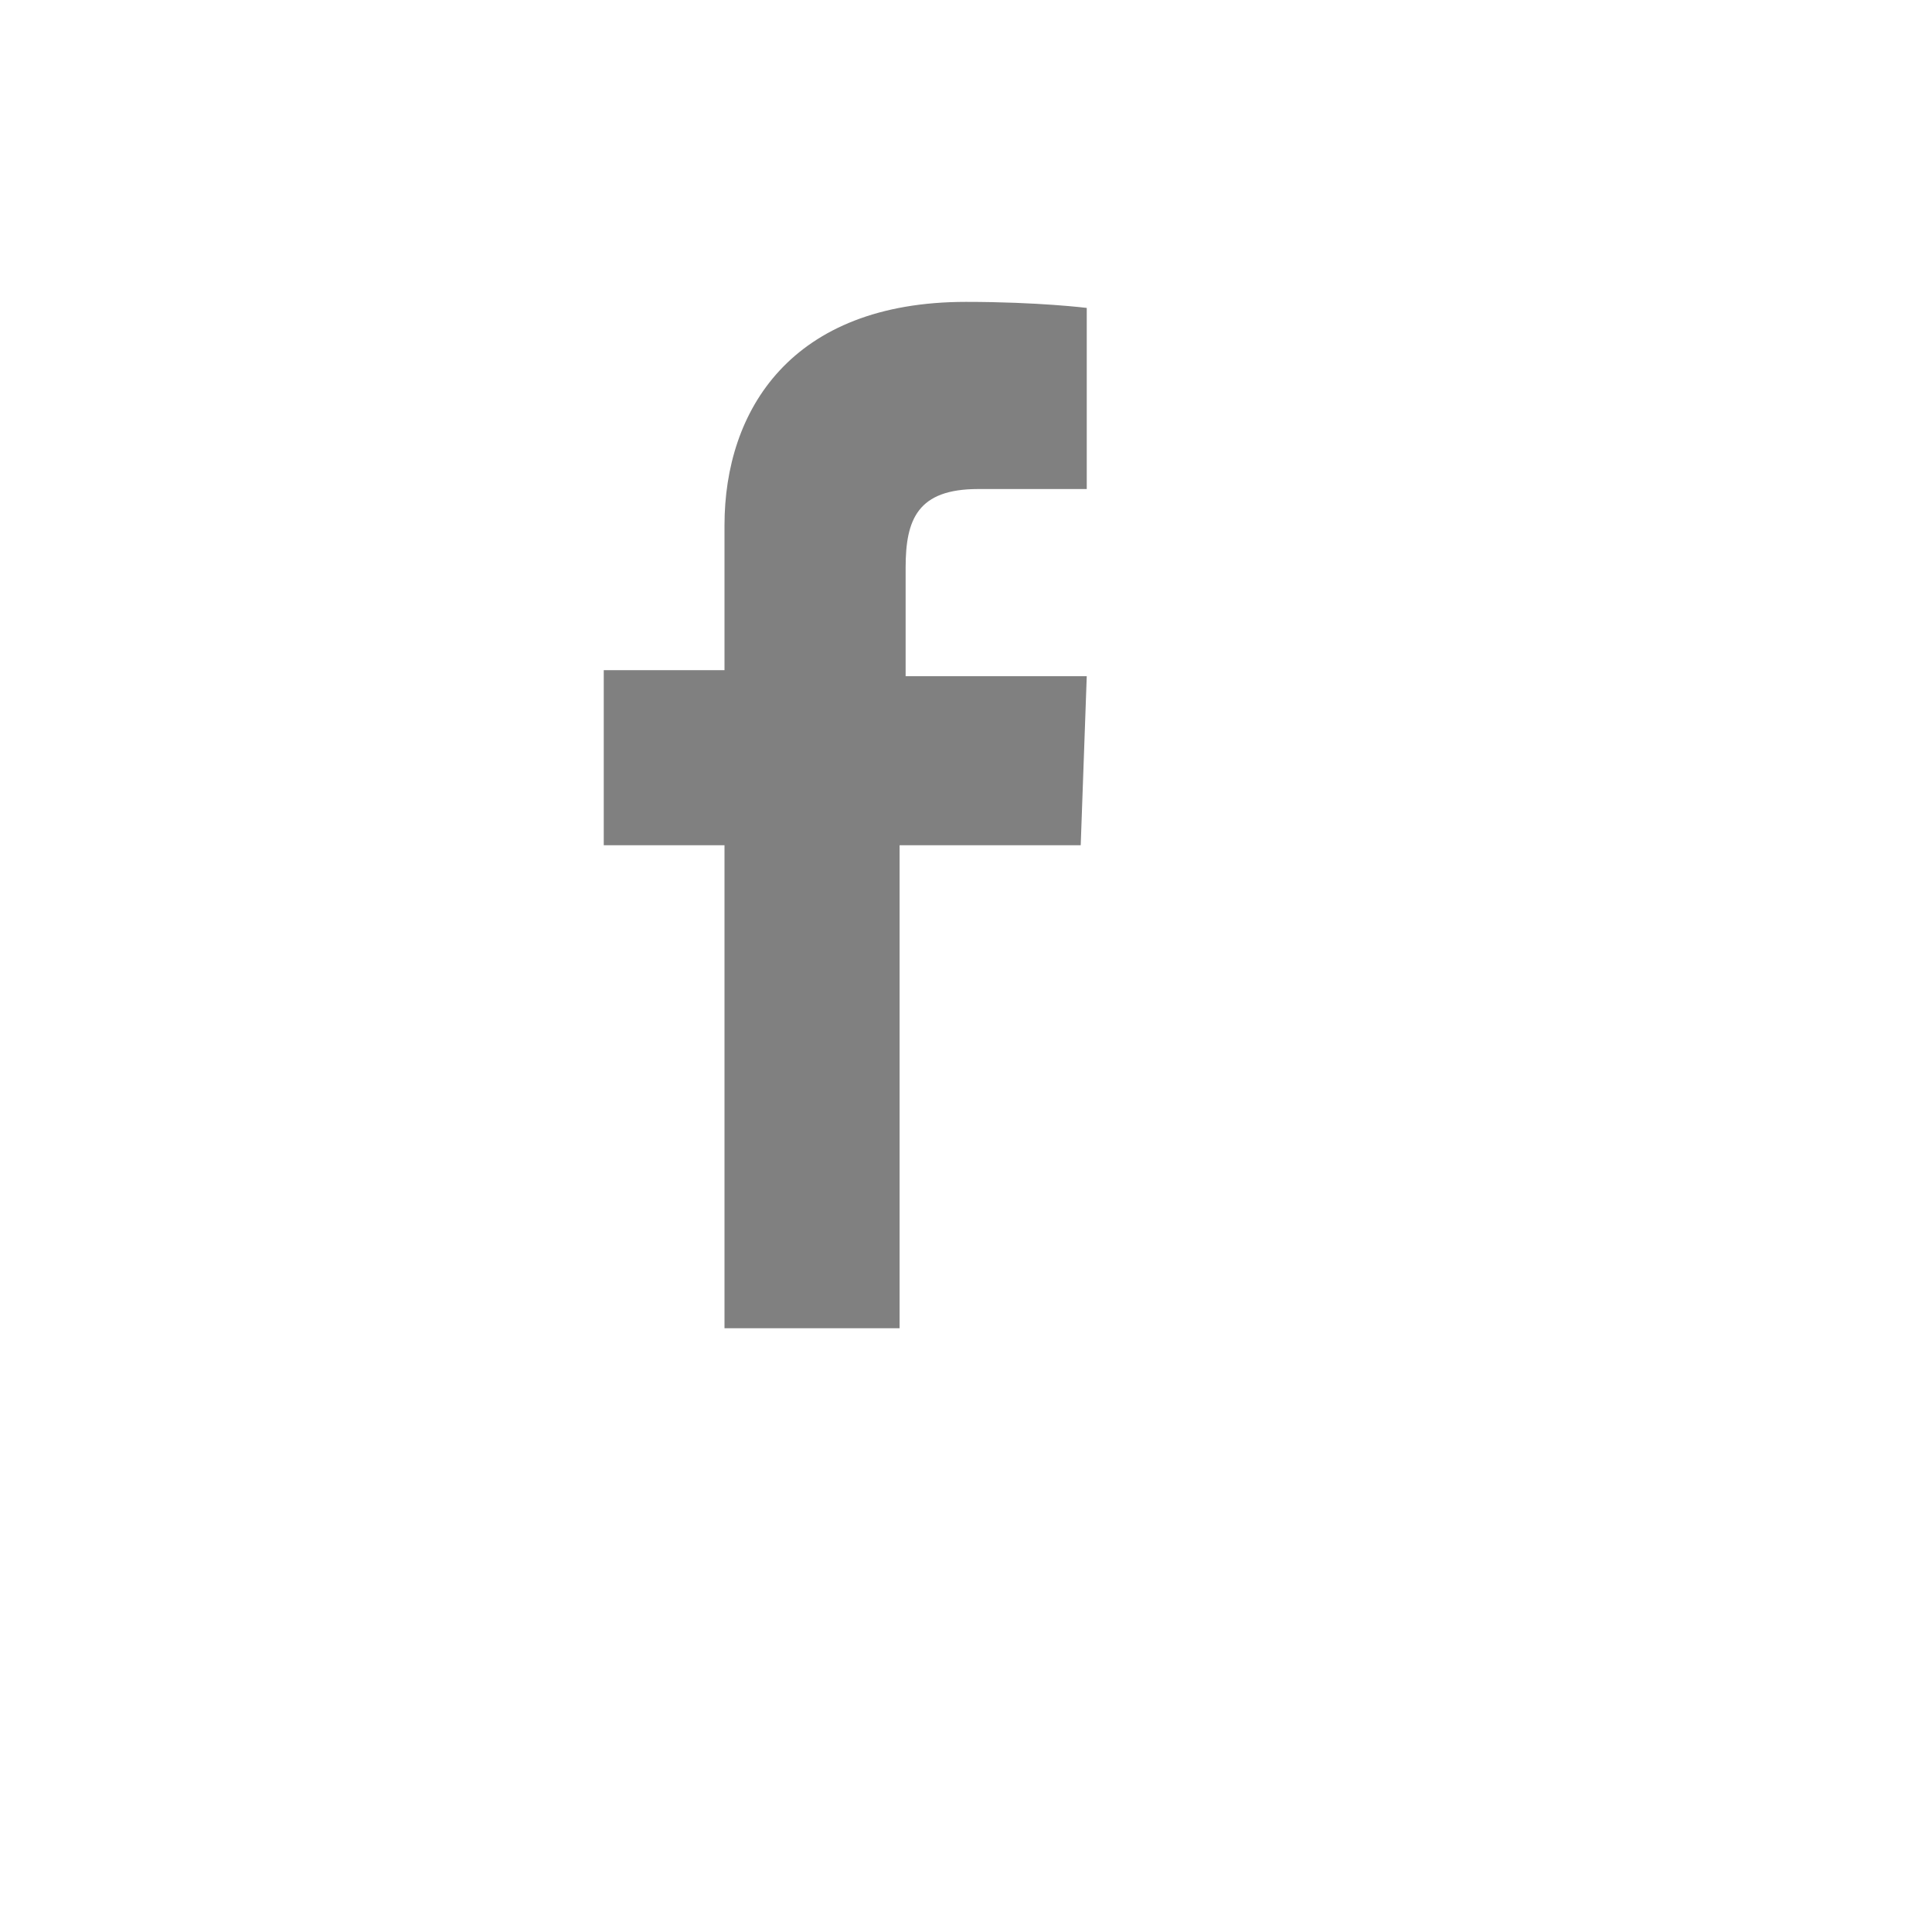
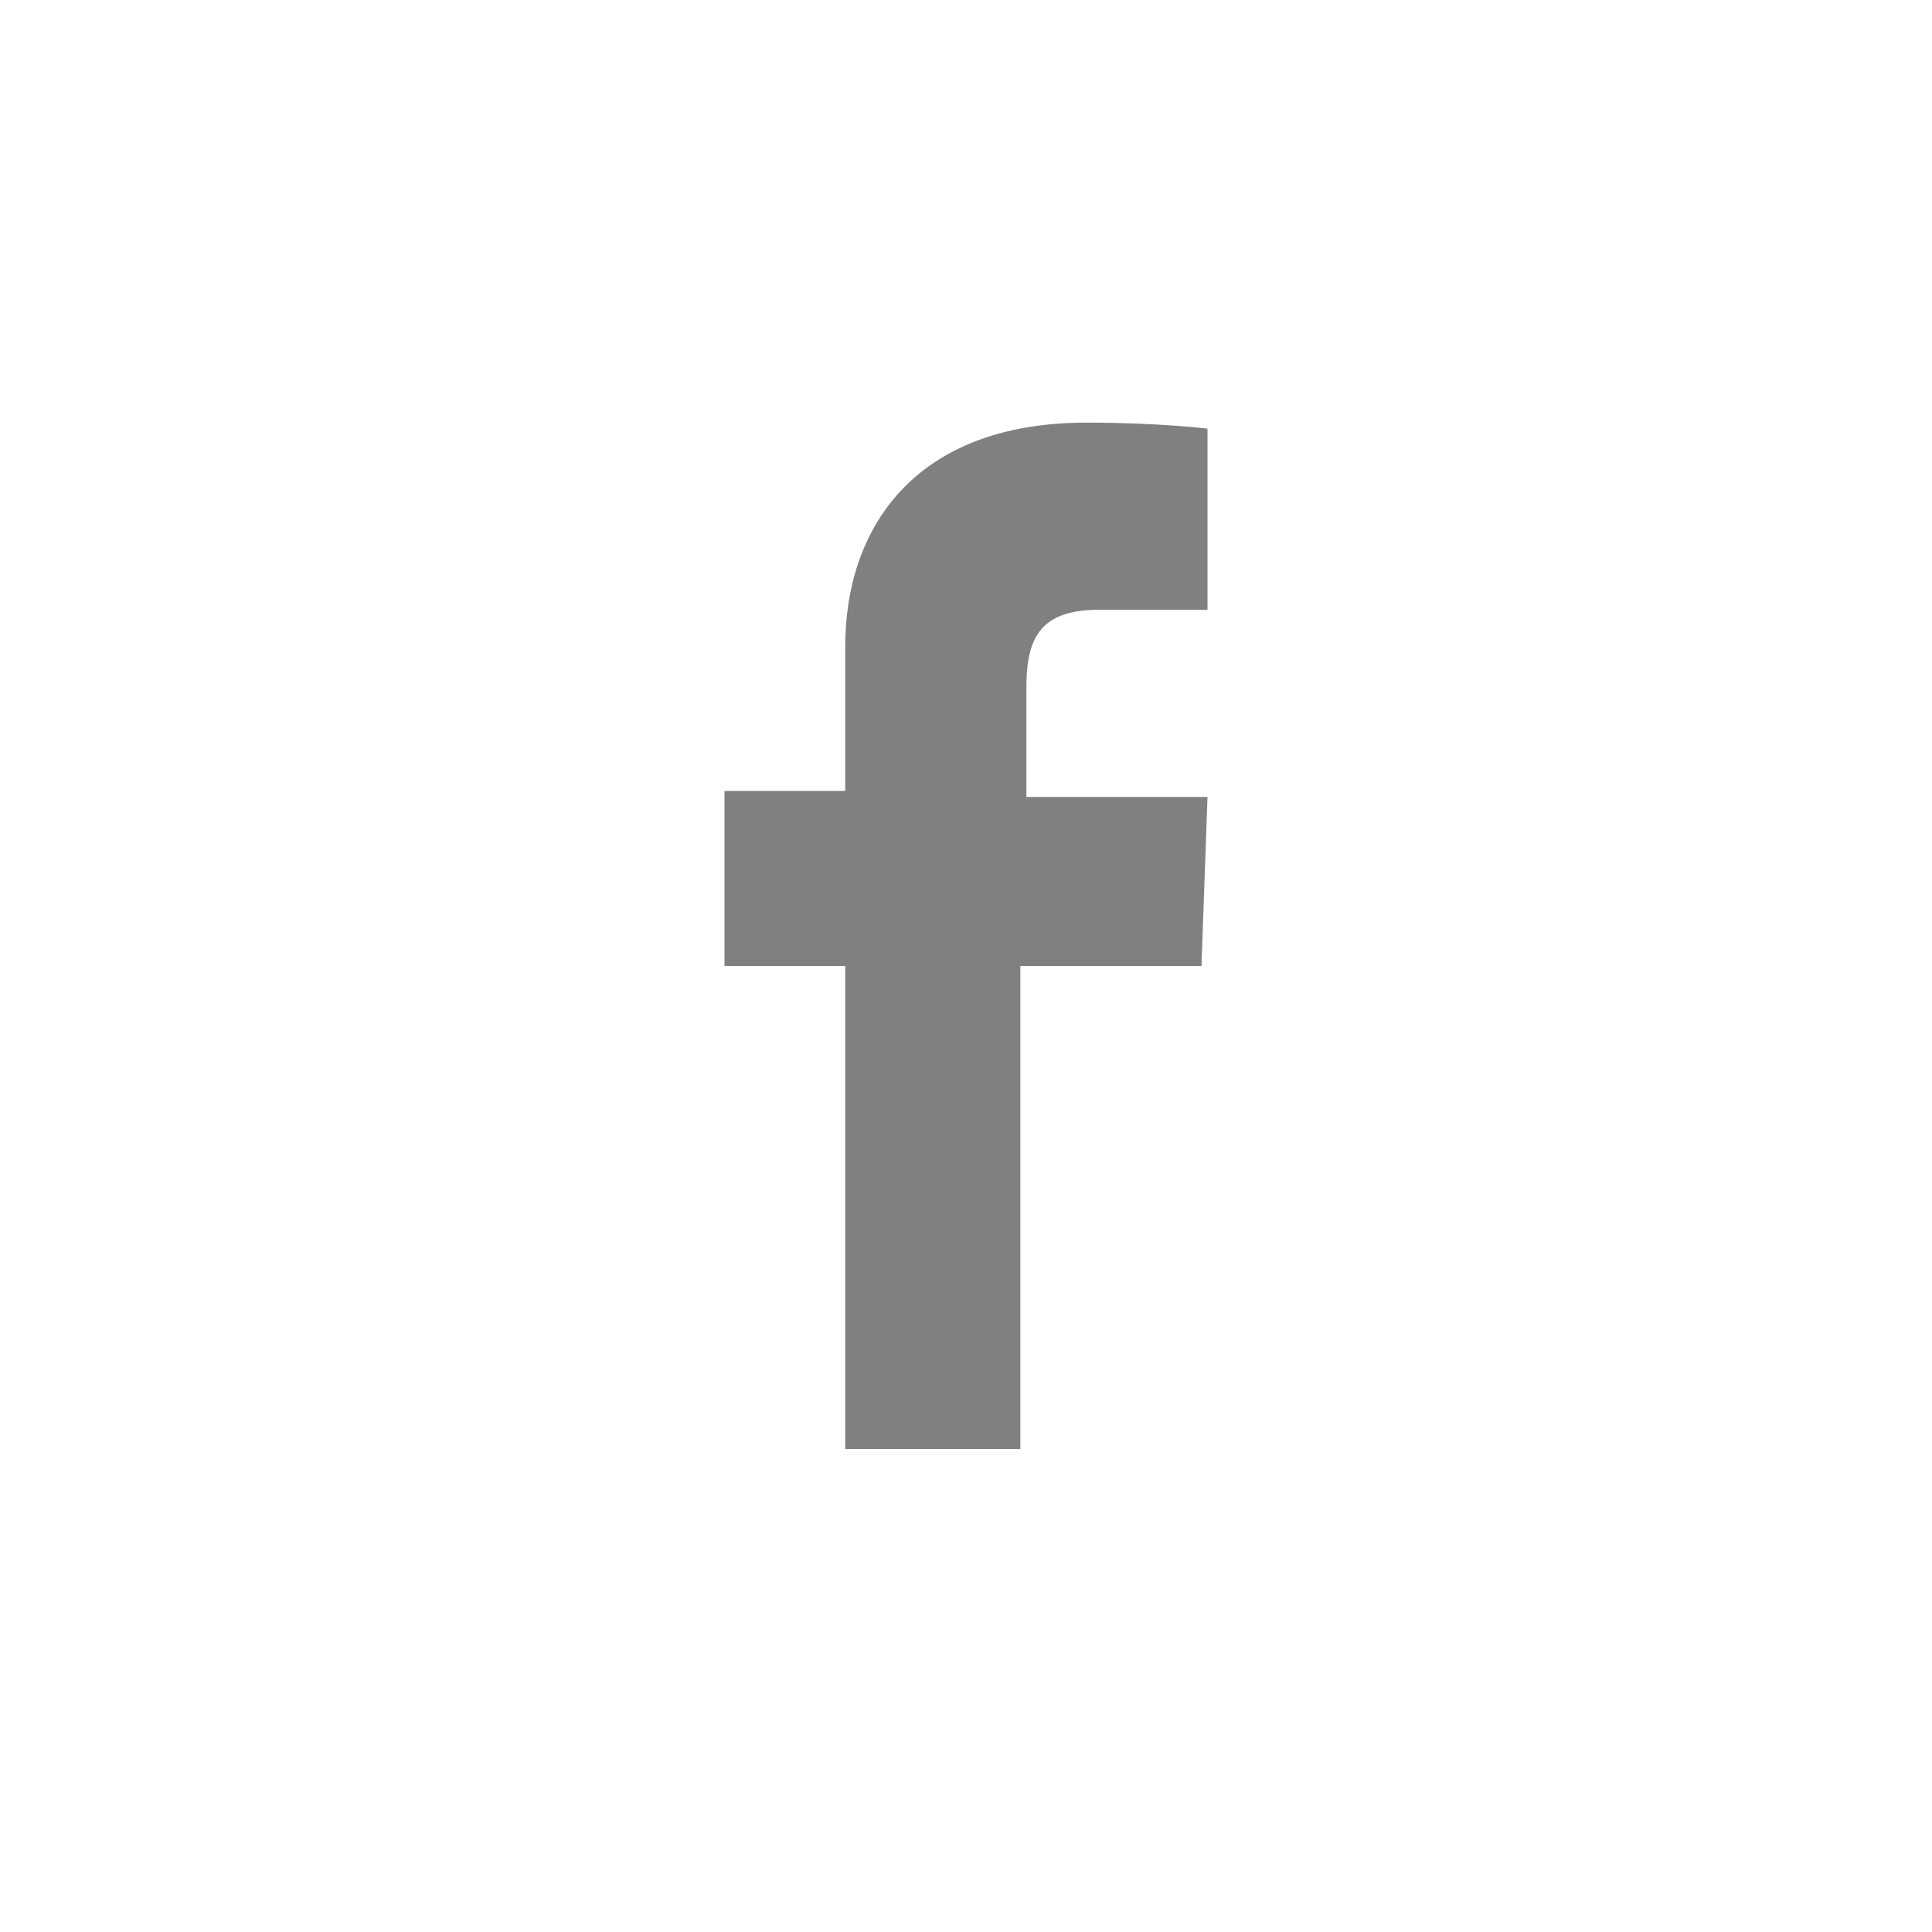
- <svg xmlns="http://www.w3.org/2000/svg" version="1.1" id="Layer_1" x="0px" y="0px" viewBox="0 0 32 32" style="enable-background:new 0 0 32 32;" xml:space="preserve">
+ <svg xmlns="http://www.w3.org/2000/svg" version="1.1" id="Layer_1" width="32" height="32" x="0px" y="0px" viewBox="-2 -2 32 32" style="enable-background:new 0 0 32 32;" xml:space="preserve">
  <style type="text/css">
	.st0{fill:#808080;}
</style>
  <path class="st0" d="M17.9,14h-3v8H12v-8h-2v-2.9h2V8.7C12,6.8,13.1,5,16,5c1.2,0,2,0.1,2,0.1v3h-1.8c-1,0-1.2,0.5-1.2,1.3v1.8h3  C18,11.2,17.9,14,17.9,14z" />
</svg>
